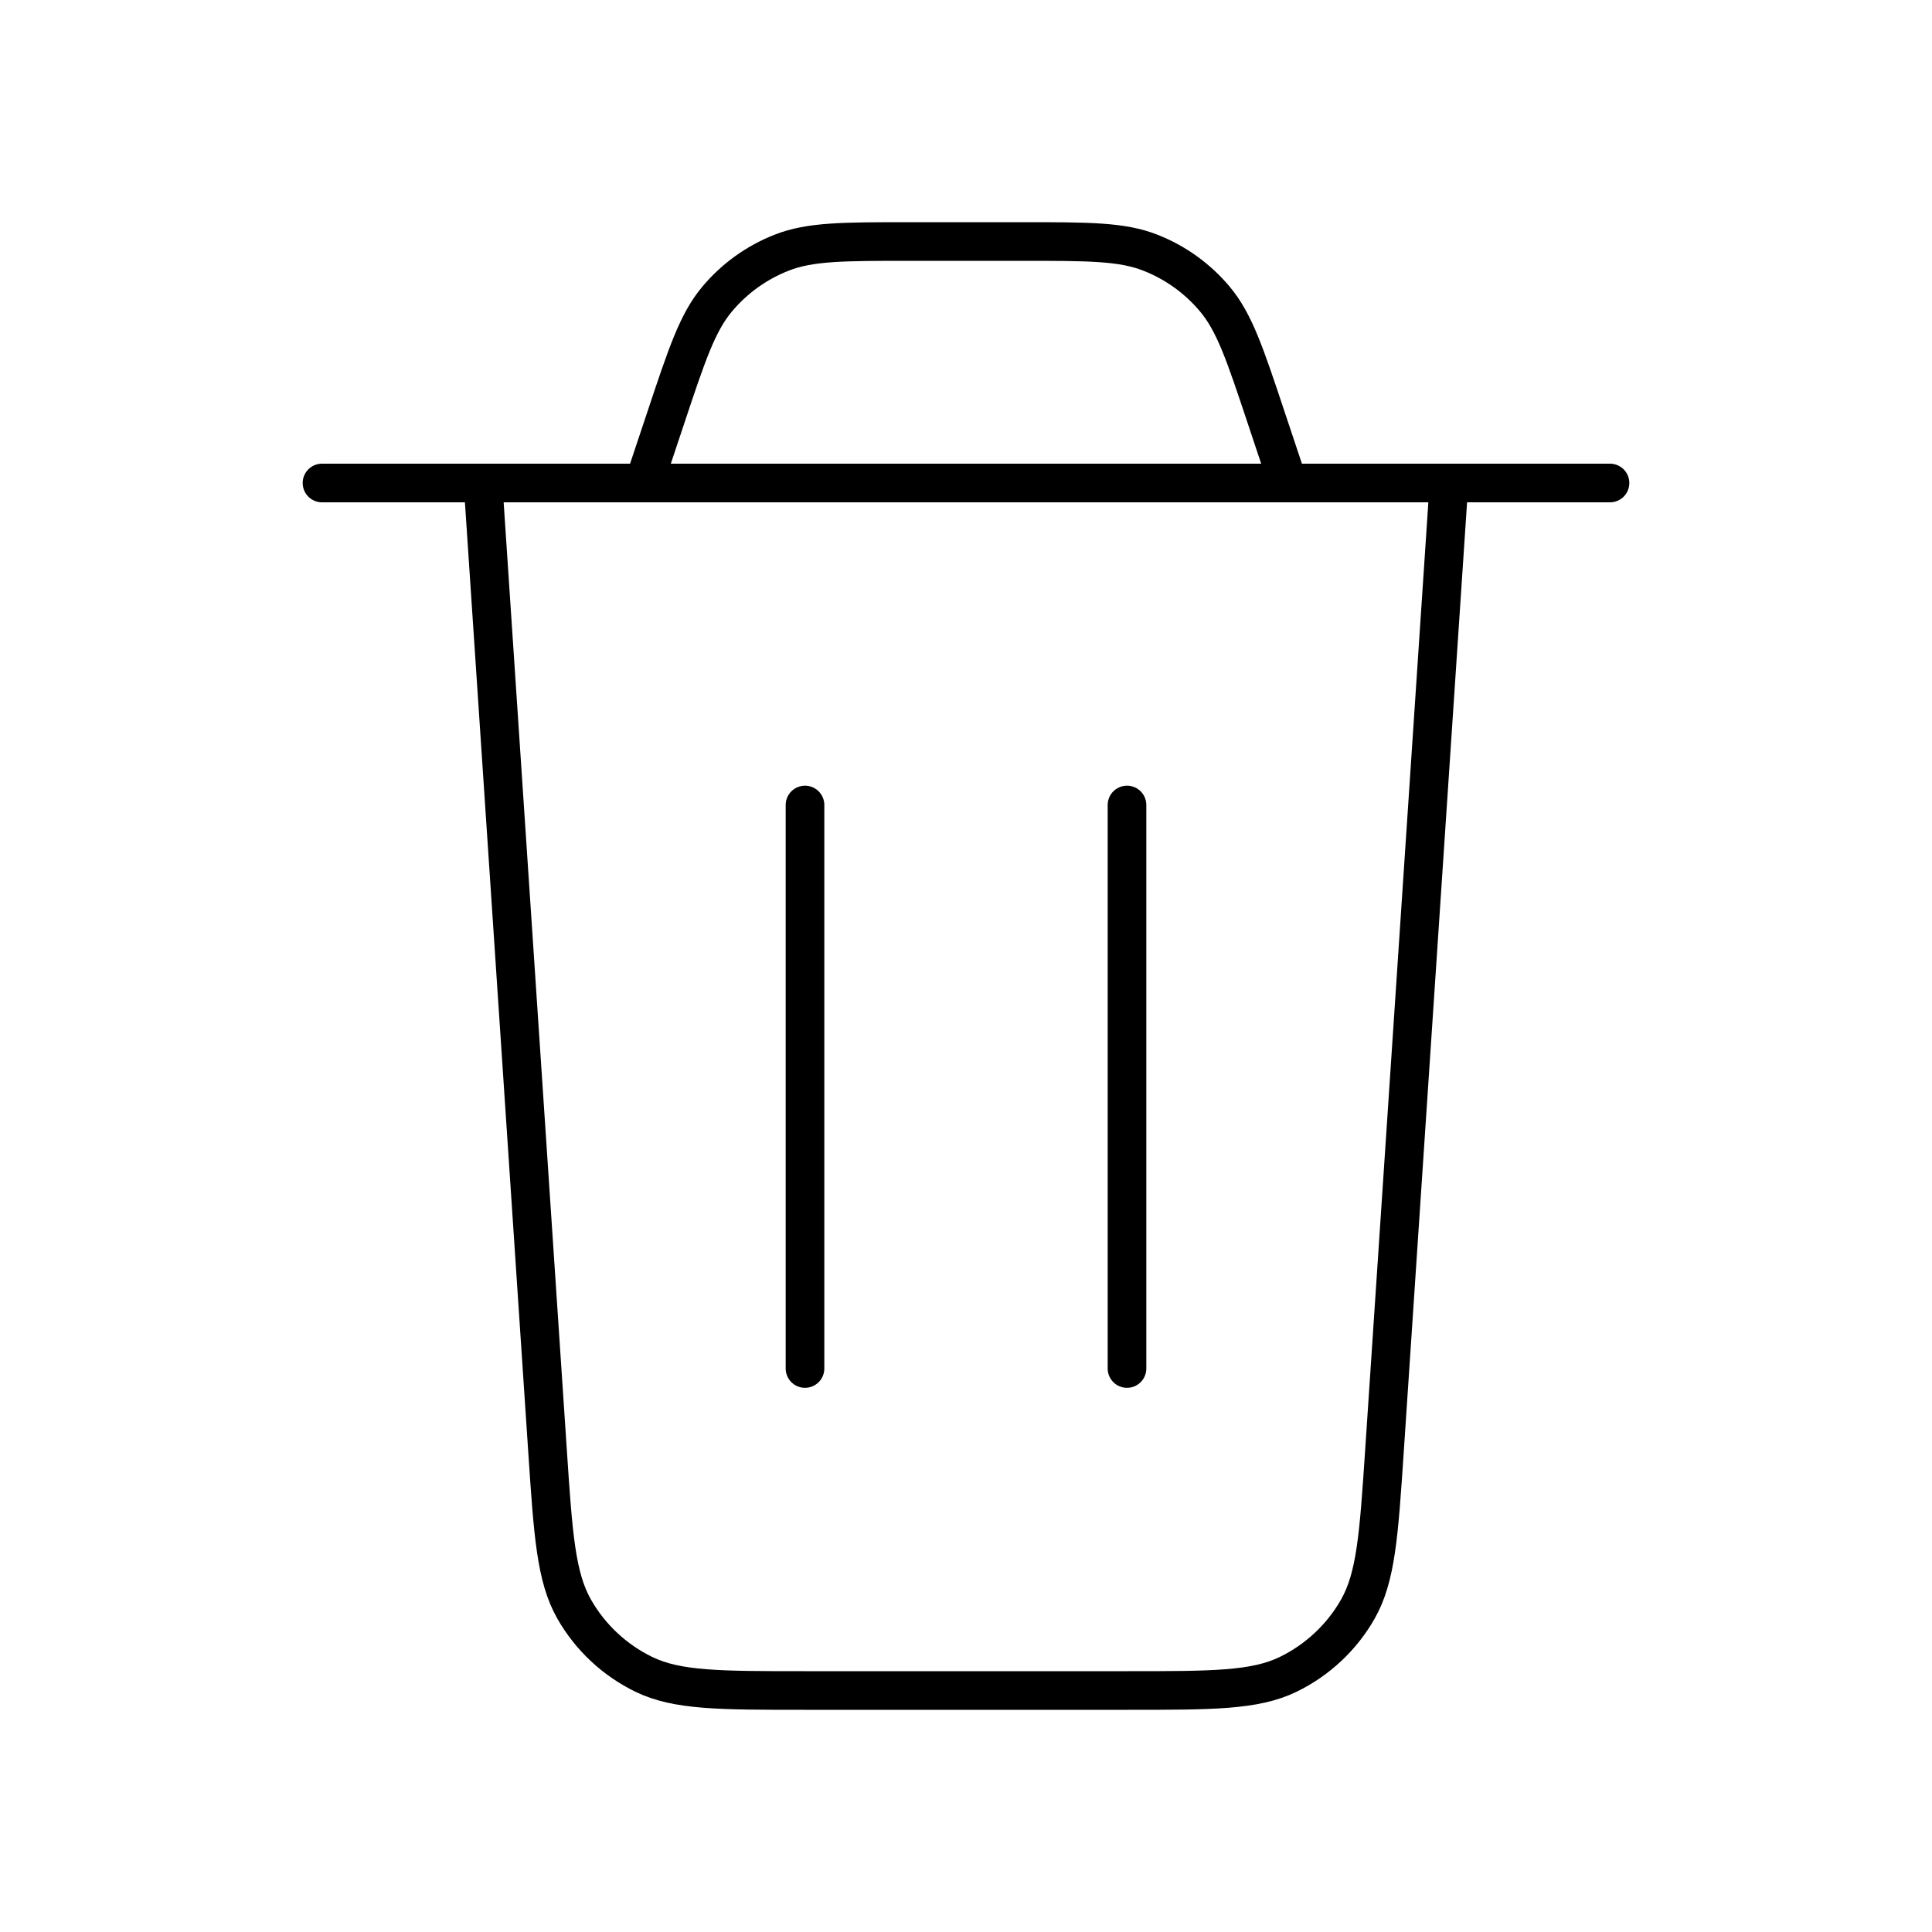
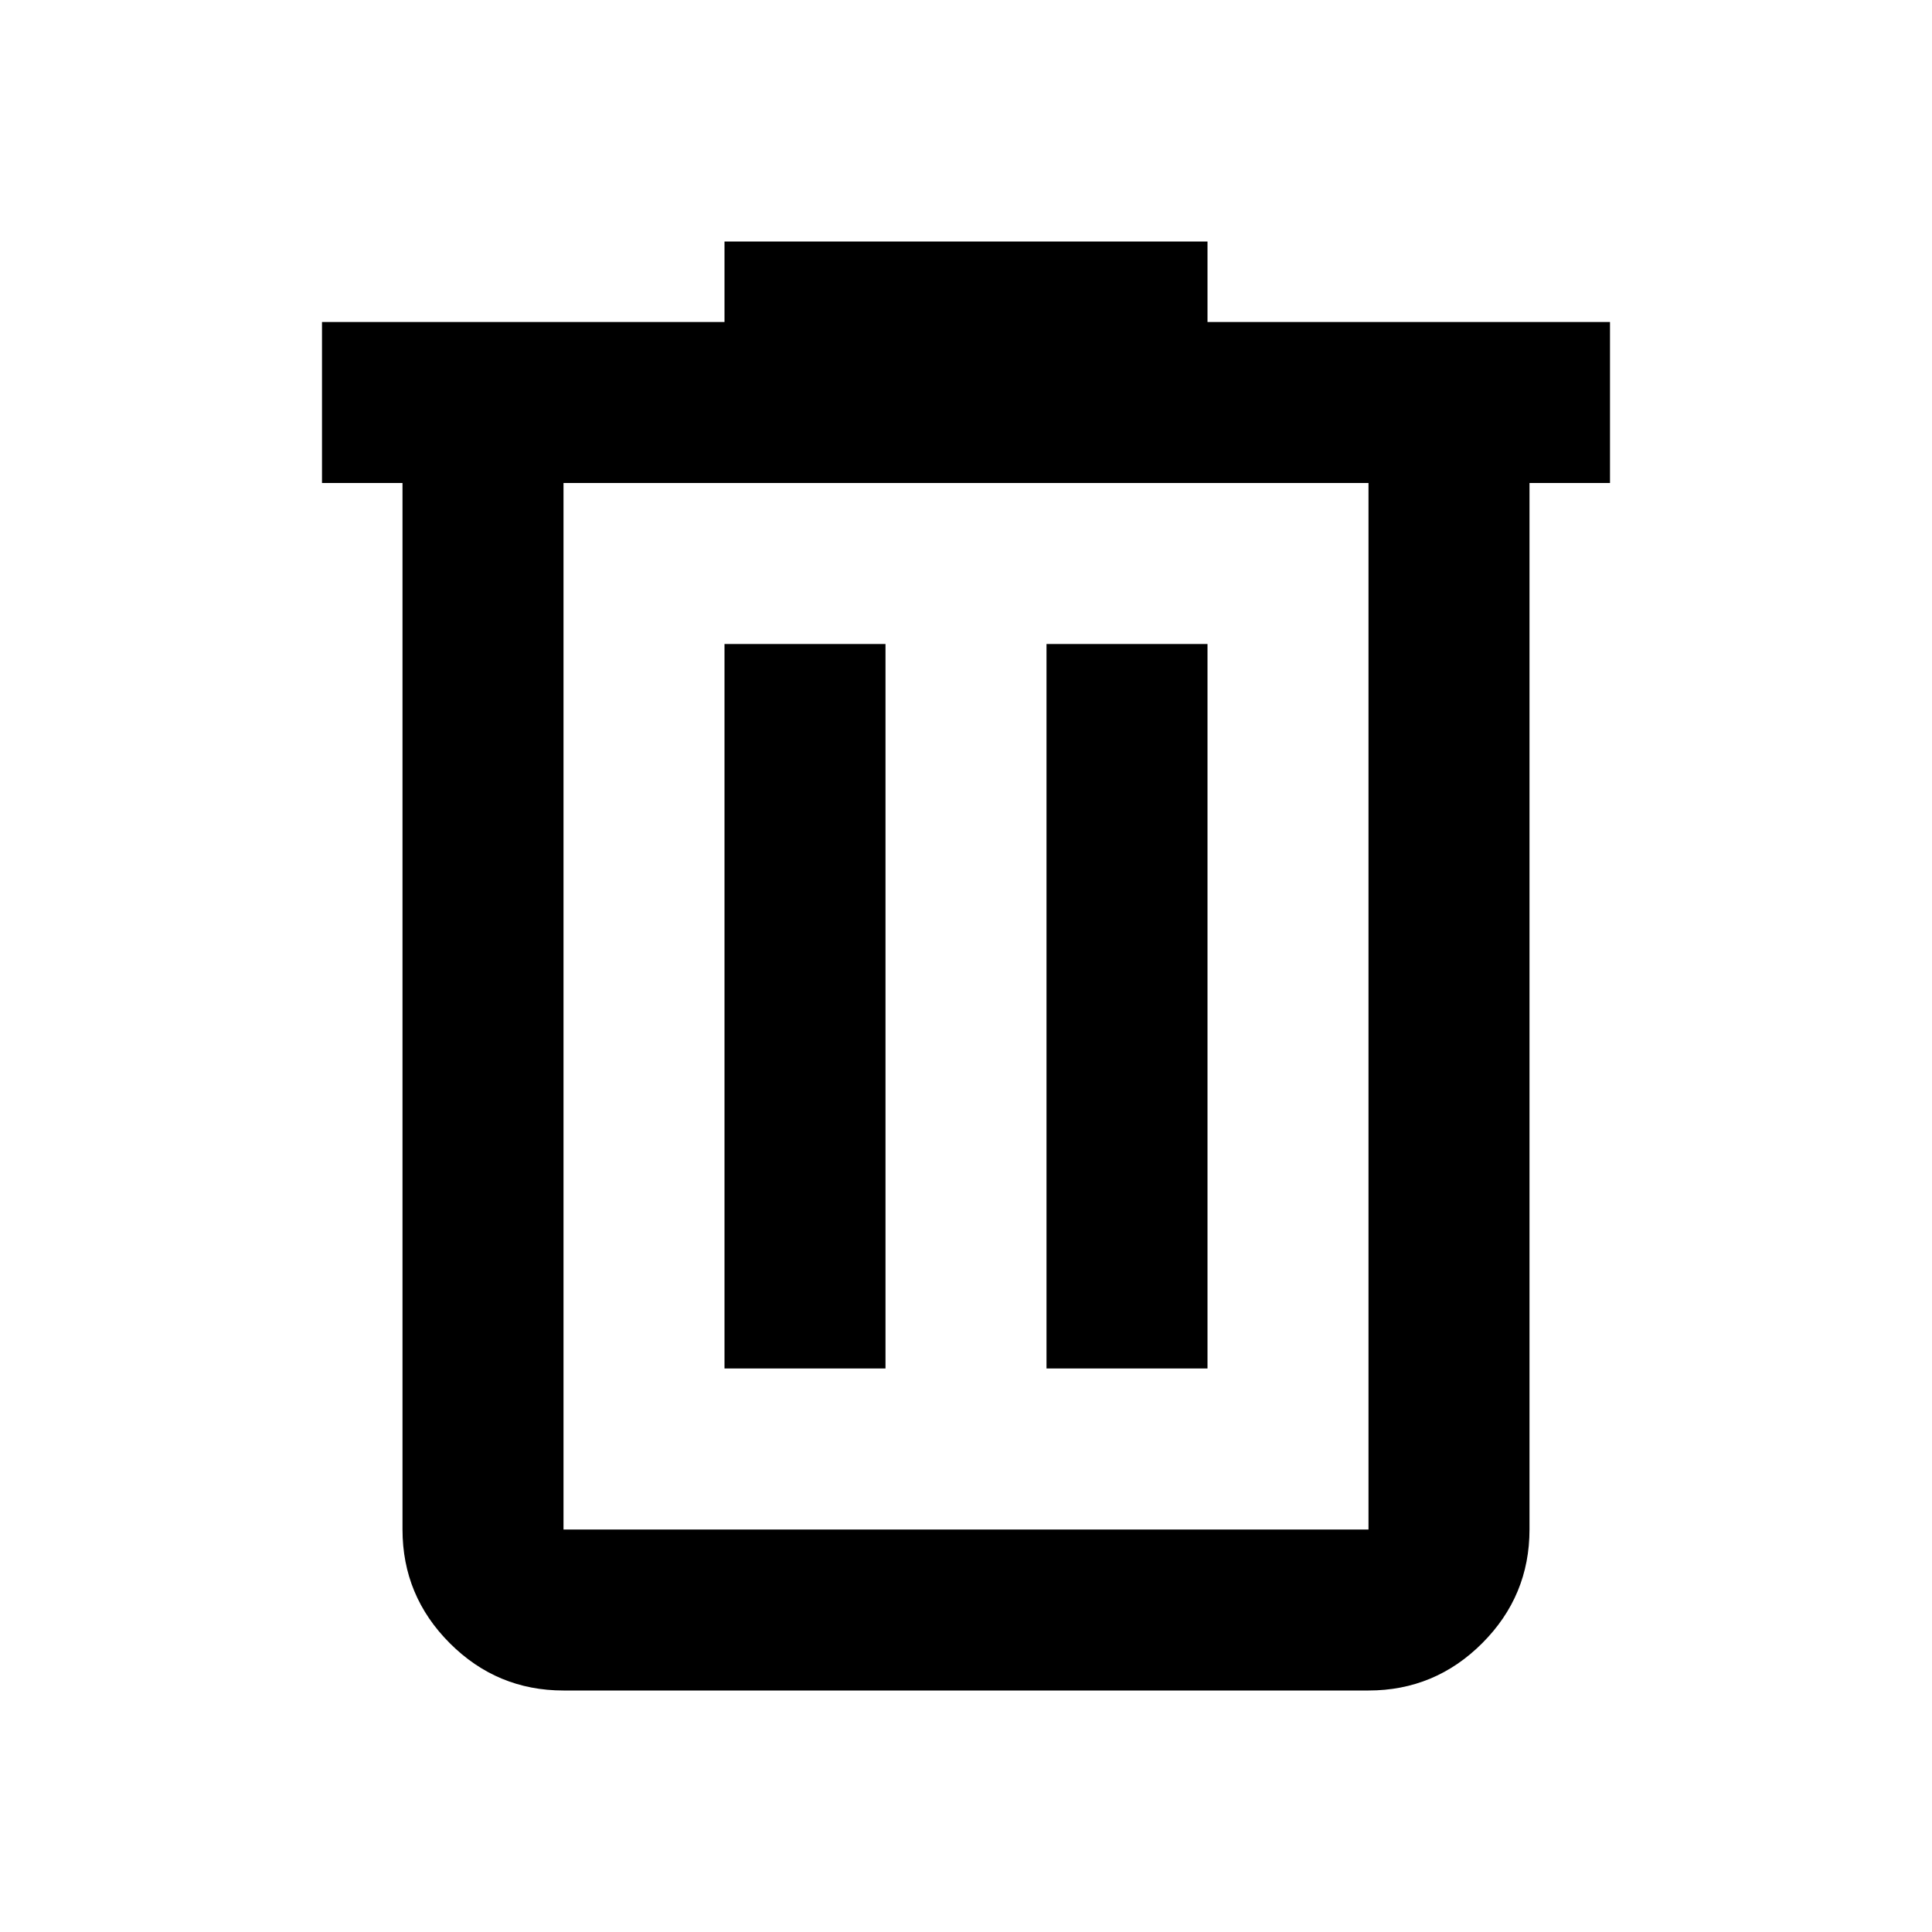
- <svg xmlns="http://www.w3.org/2000/svg" width="800px" height="800px" viewBox="0 0 24 24" fill="none">
-   <g id="SVGRepo_bgCarrier" stroke-width="0" />
-   <g id="SVGRepo_tracerCarrier" stroke-linecap="round" stroke-linejoin="round" />
-   <g id="SVGRepo_iconCarrier">
-     <path d="M18 6L17.199 18.013C17.129 19.065 17.094 19.591 16.867 19.99C16.667 20.341 16.365 20.623 16.001 20.8C15.588 21 15.061 21 14.006 21H9.994C8.939 21 8.412 21 7.999 20.8C7.635 20.623 7.333 20.341 7.133 19.99C6.906 19.591 6.871 19.065 6.801 18.013L6 6M4 6H20M16 6L15.729 5.188C15.467 4.401 15.336 4.008 15.093 3.717C14.878 3.46 14.602 3.261 14.29 3.139C13.938 3 13.523 3 12.694 3H11.306C10.477 3 10.062 3 9.71 3.139C9.398 3.261 9.122 3.46 8.907 3.717C8.664 4.008 8.533 4.401 8.271 5.188L8 6M14 10V17M10 10V17" stroke="#000000" stroke-width="0.48" stroke-linecap="round" stroke-linejoin="round" />
-   </g>
+ <svg xmlns="http://www.w3.org/2000/svg" height="24" viewBox="0 -960 960 960" width="24">
+   <path d="M280-120q-33 0-56.5-23.5T200-200v-520h-40v-80h200v-40h240v40h200v80h-40v520q0 33-23.5 56.5T680-120H280Zm400-600H280v520h400v-520ZM360-280h80v-360h-80v360Zm160 0h80v-360h-80v360ZM280-720v520-520Z" />
</svg>
